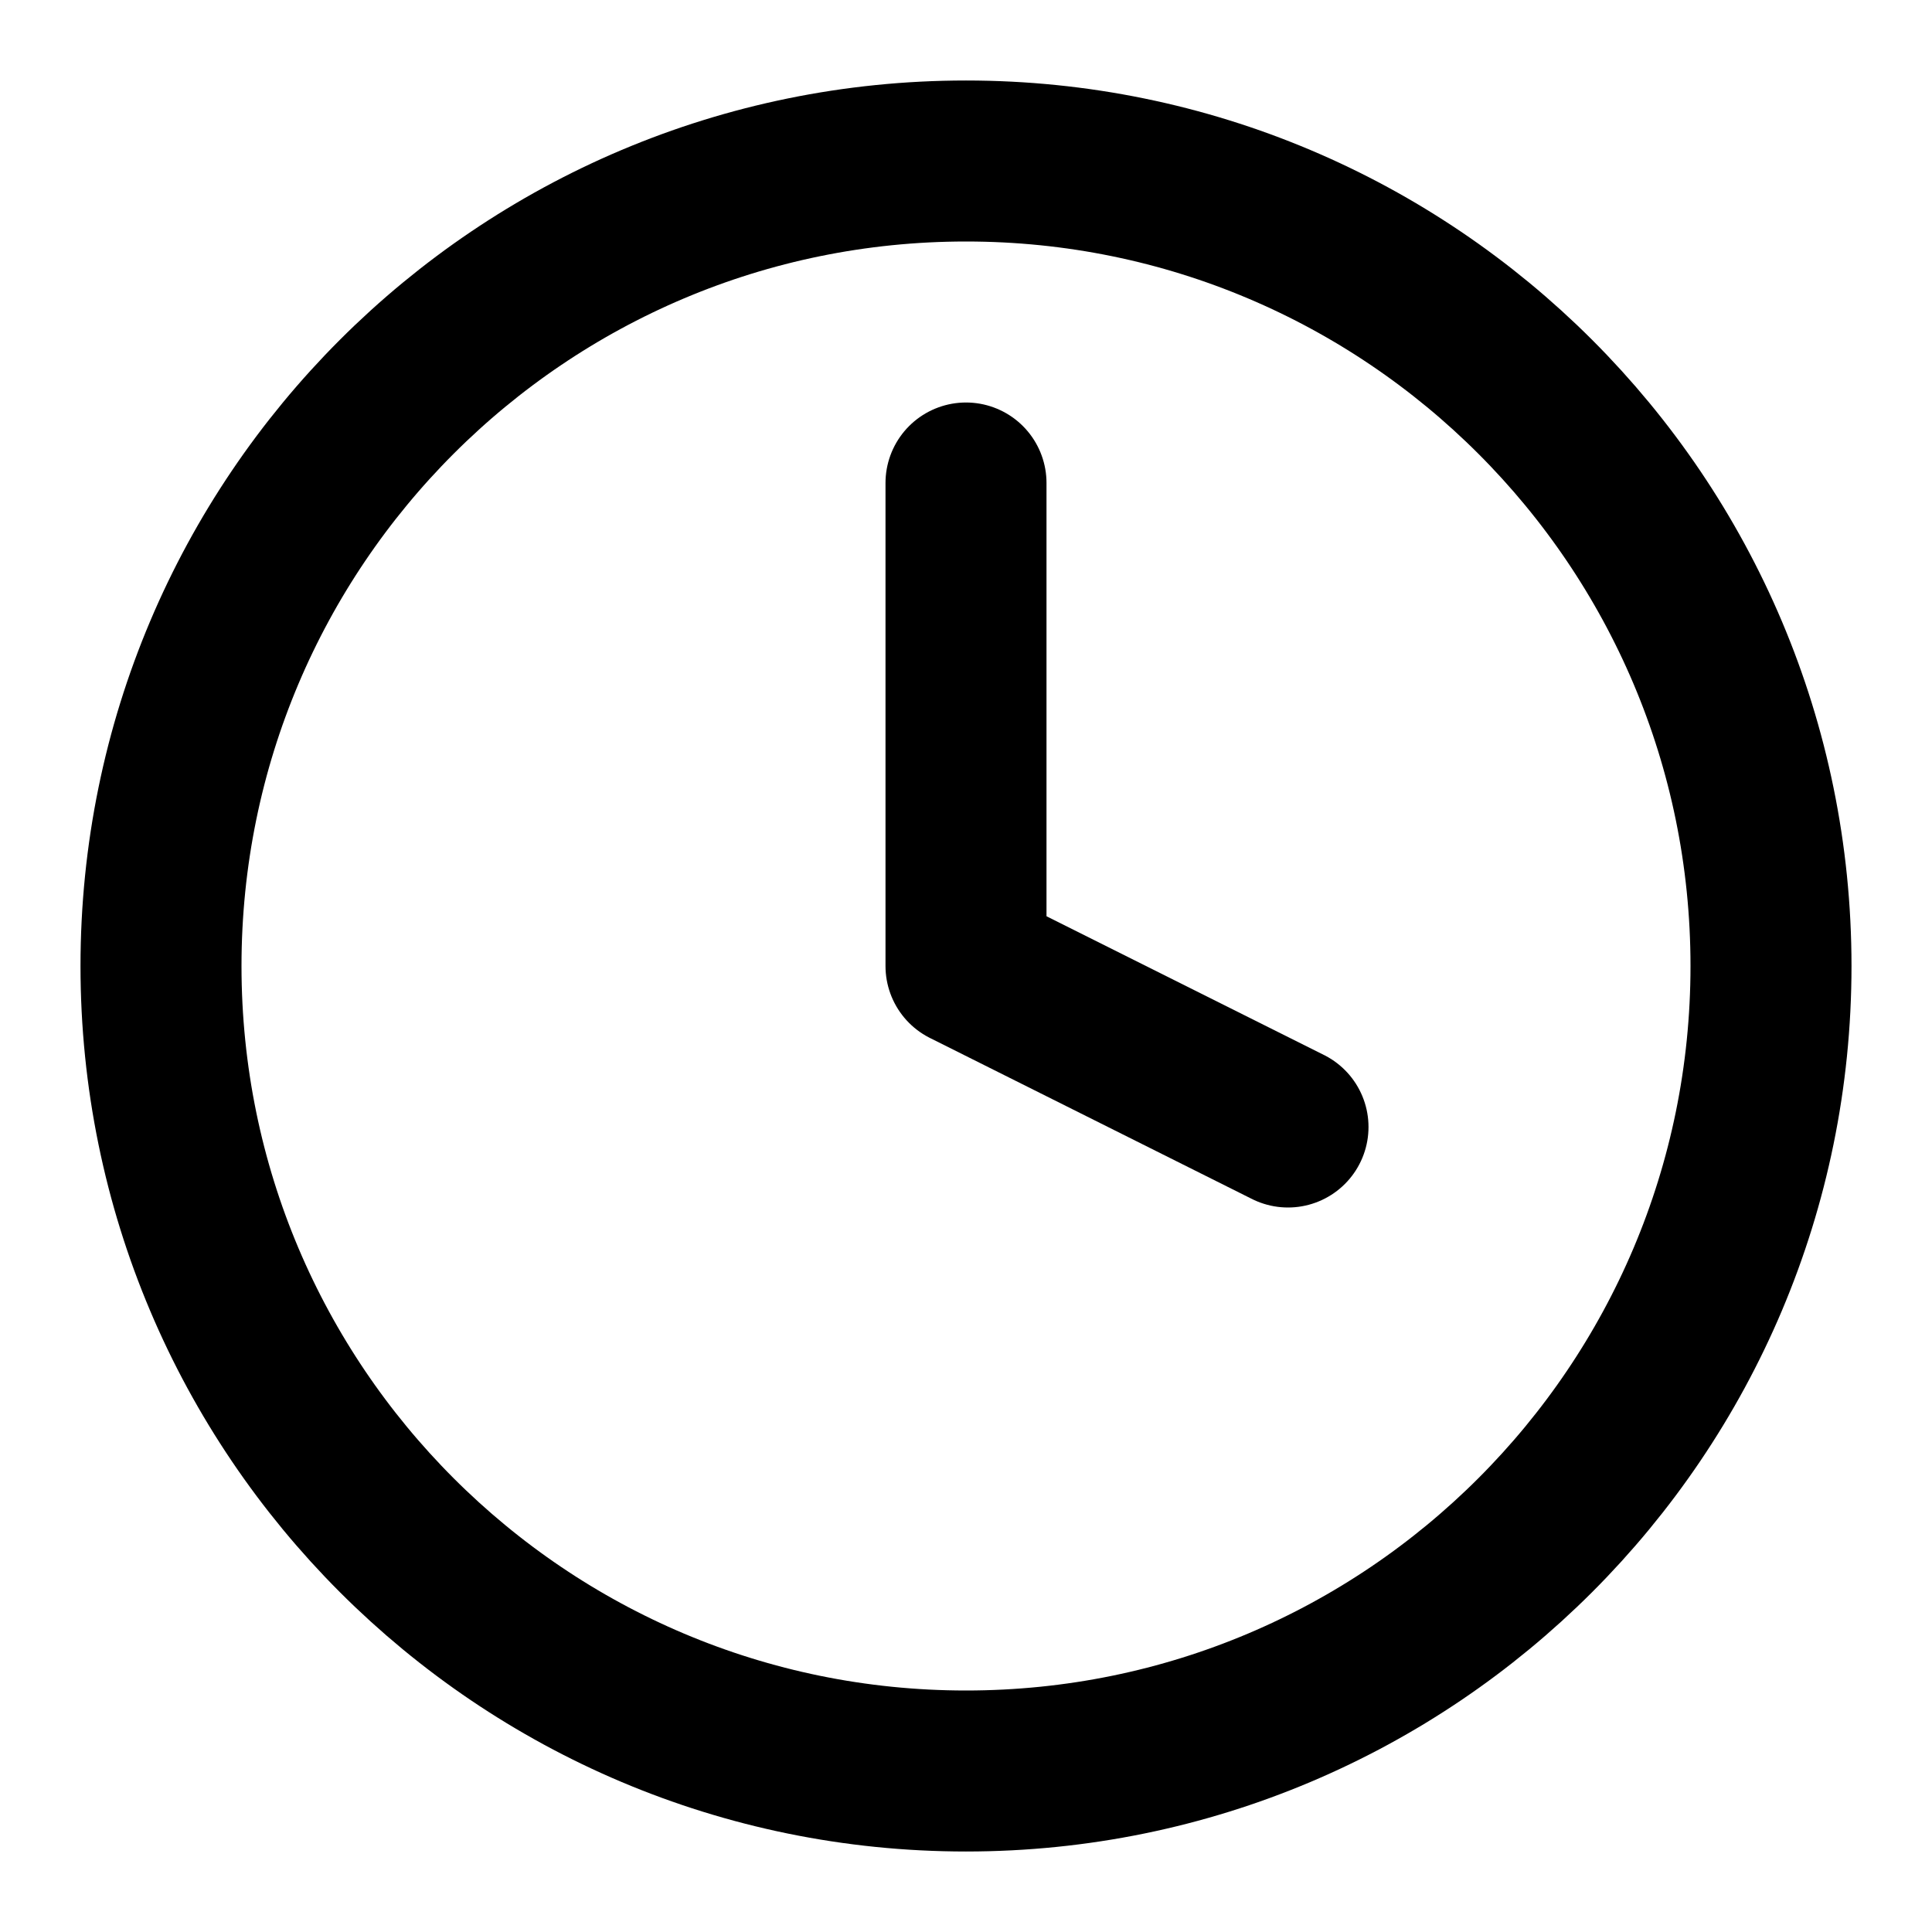
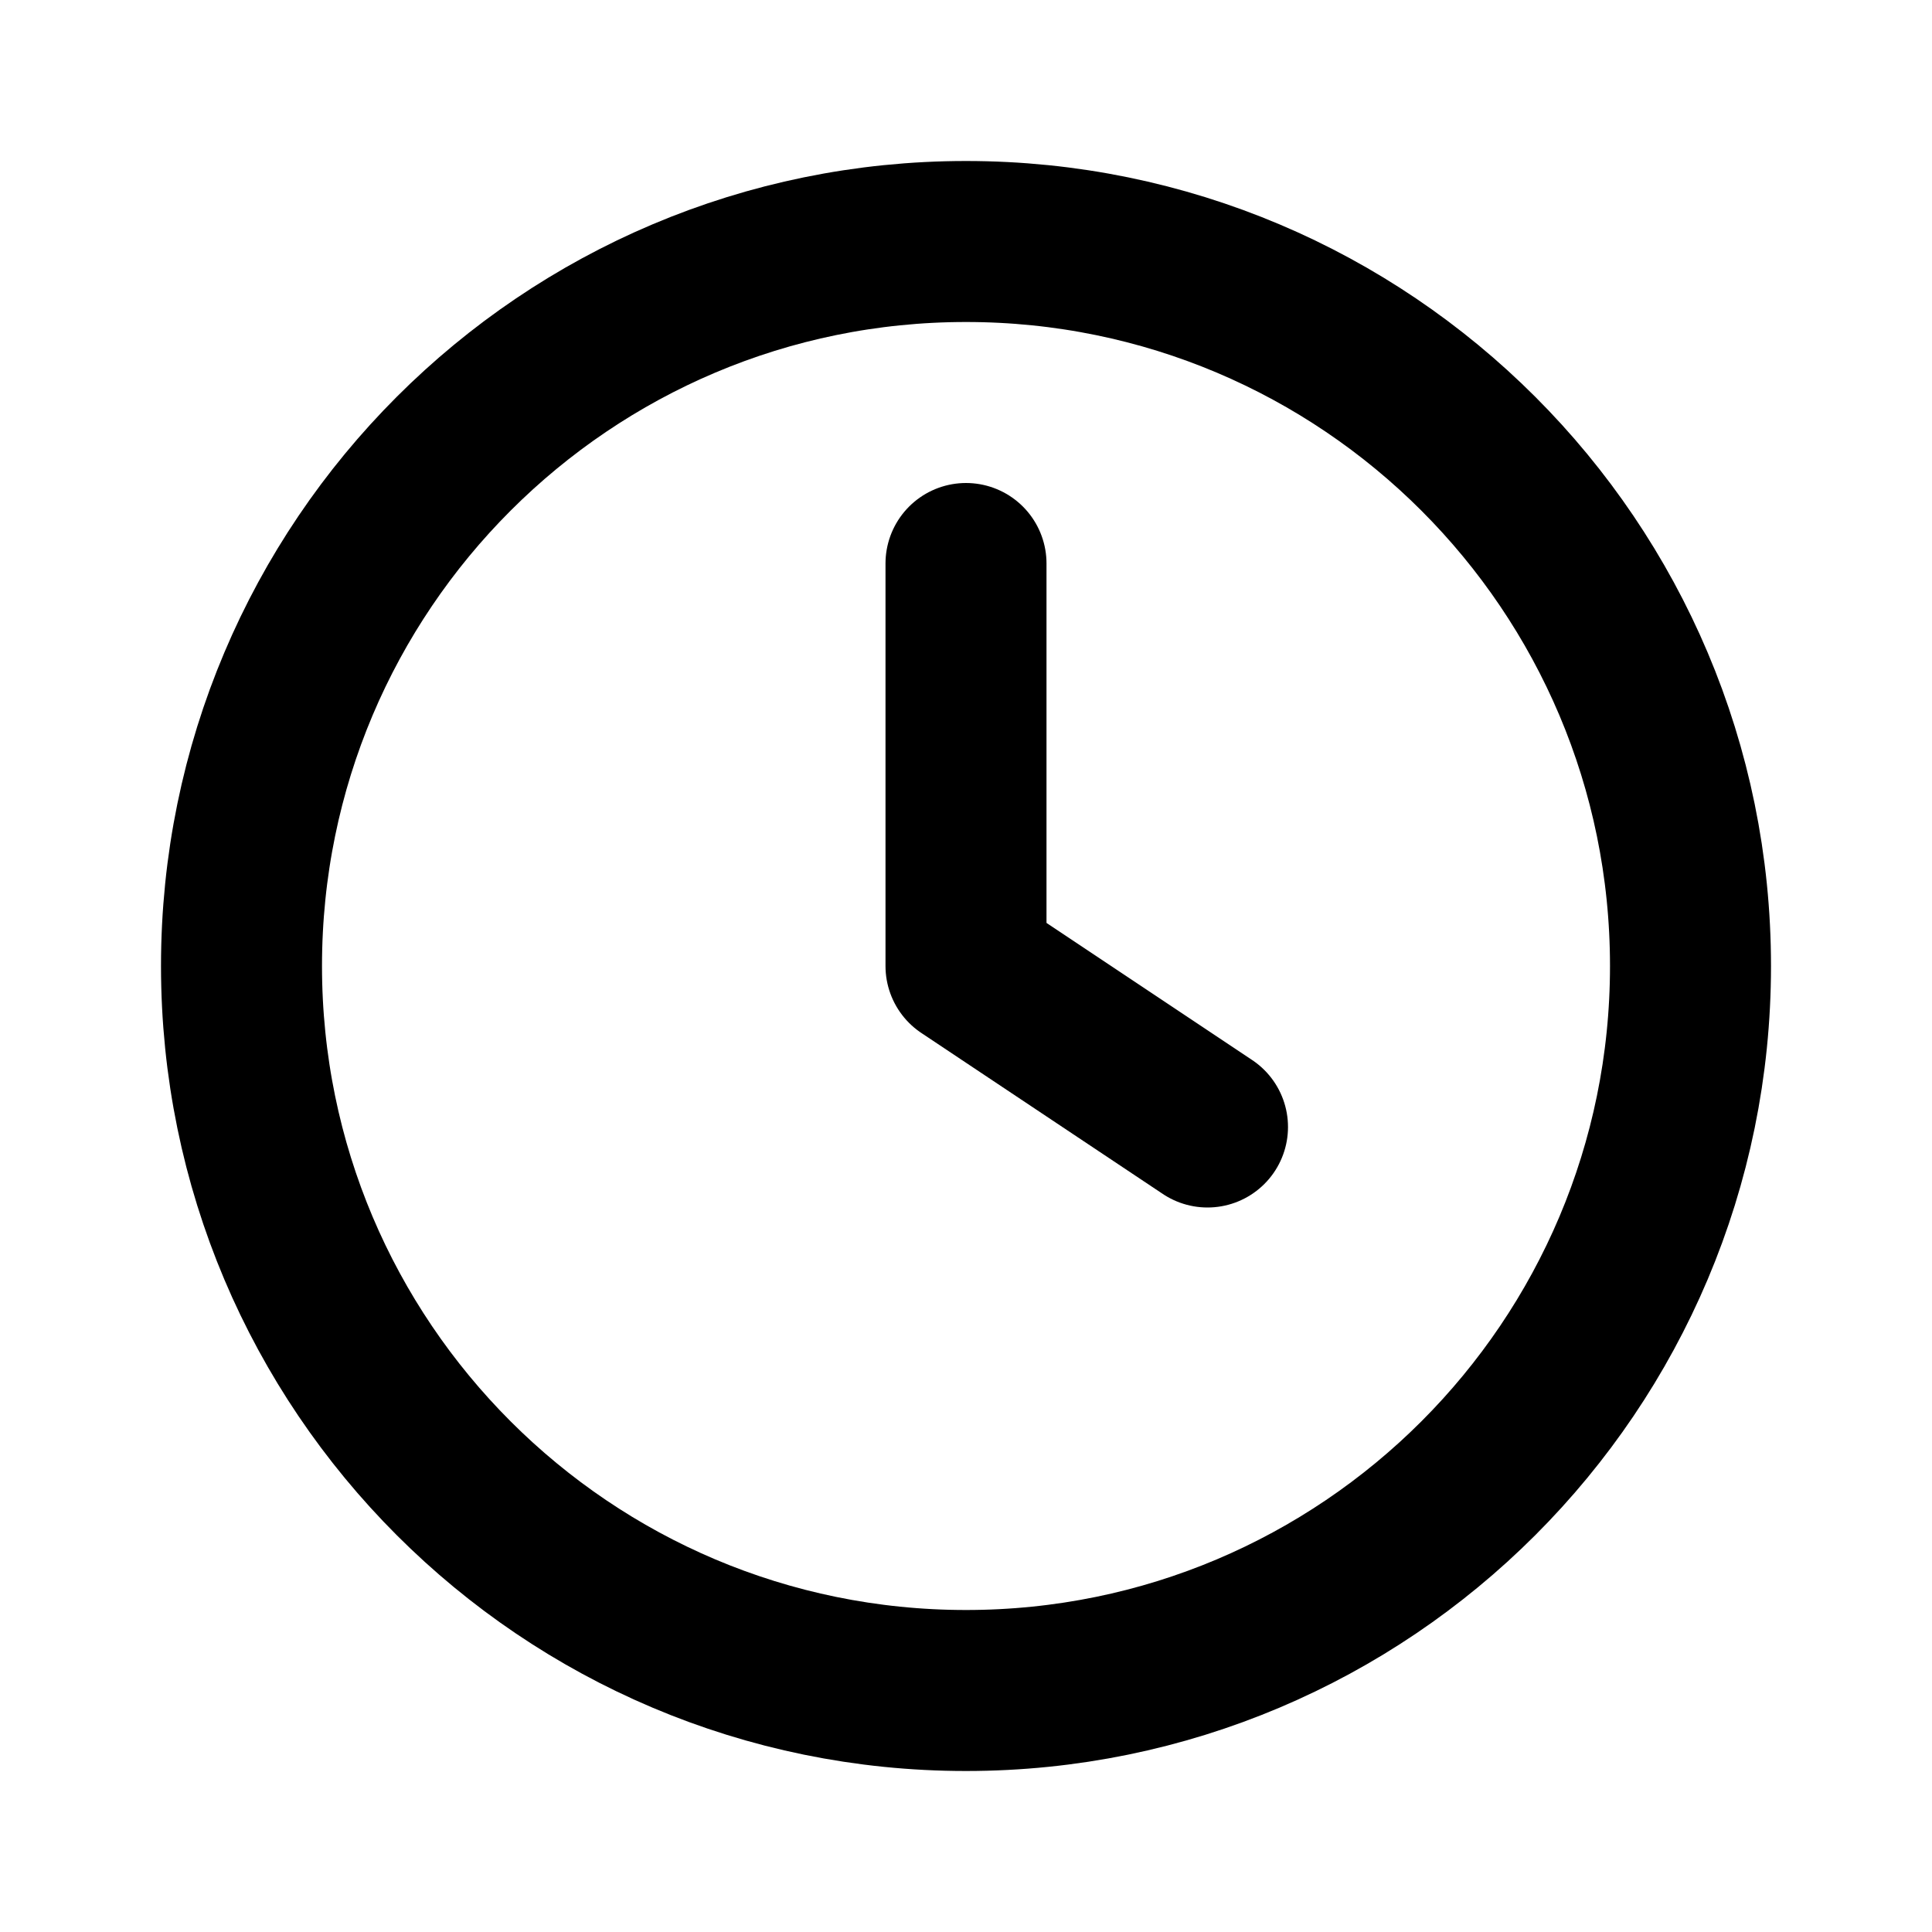
<svg xmlns="http://www.w3.org/2000/svg" width="24" height="24" viewBox="0 0 24 24" fill="none" stroke="currentColor" stroke-width="2" stroke-linecap="round" stroke-linejoin="round">
-   <circle cx="12" cy="12" r="10" />
-   <path d="M12 6v6l4 2" />
+   <circle cx="12" cy="12" r="9" />
+   <path d="M12 7v5l3 2" />
</svg>
